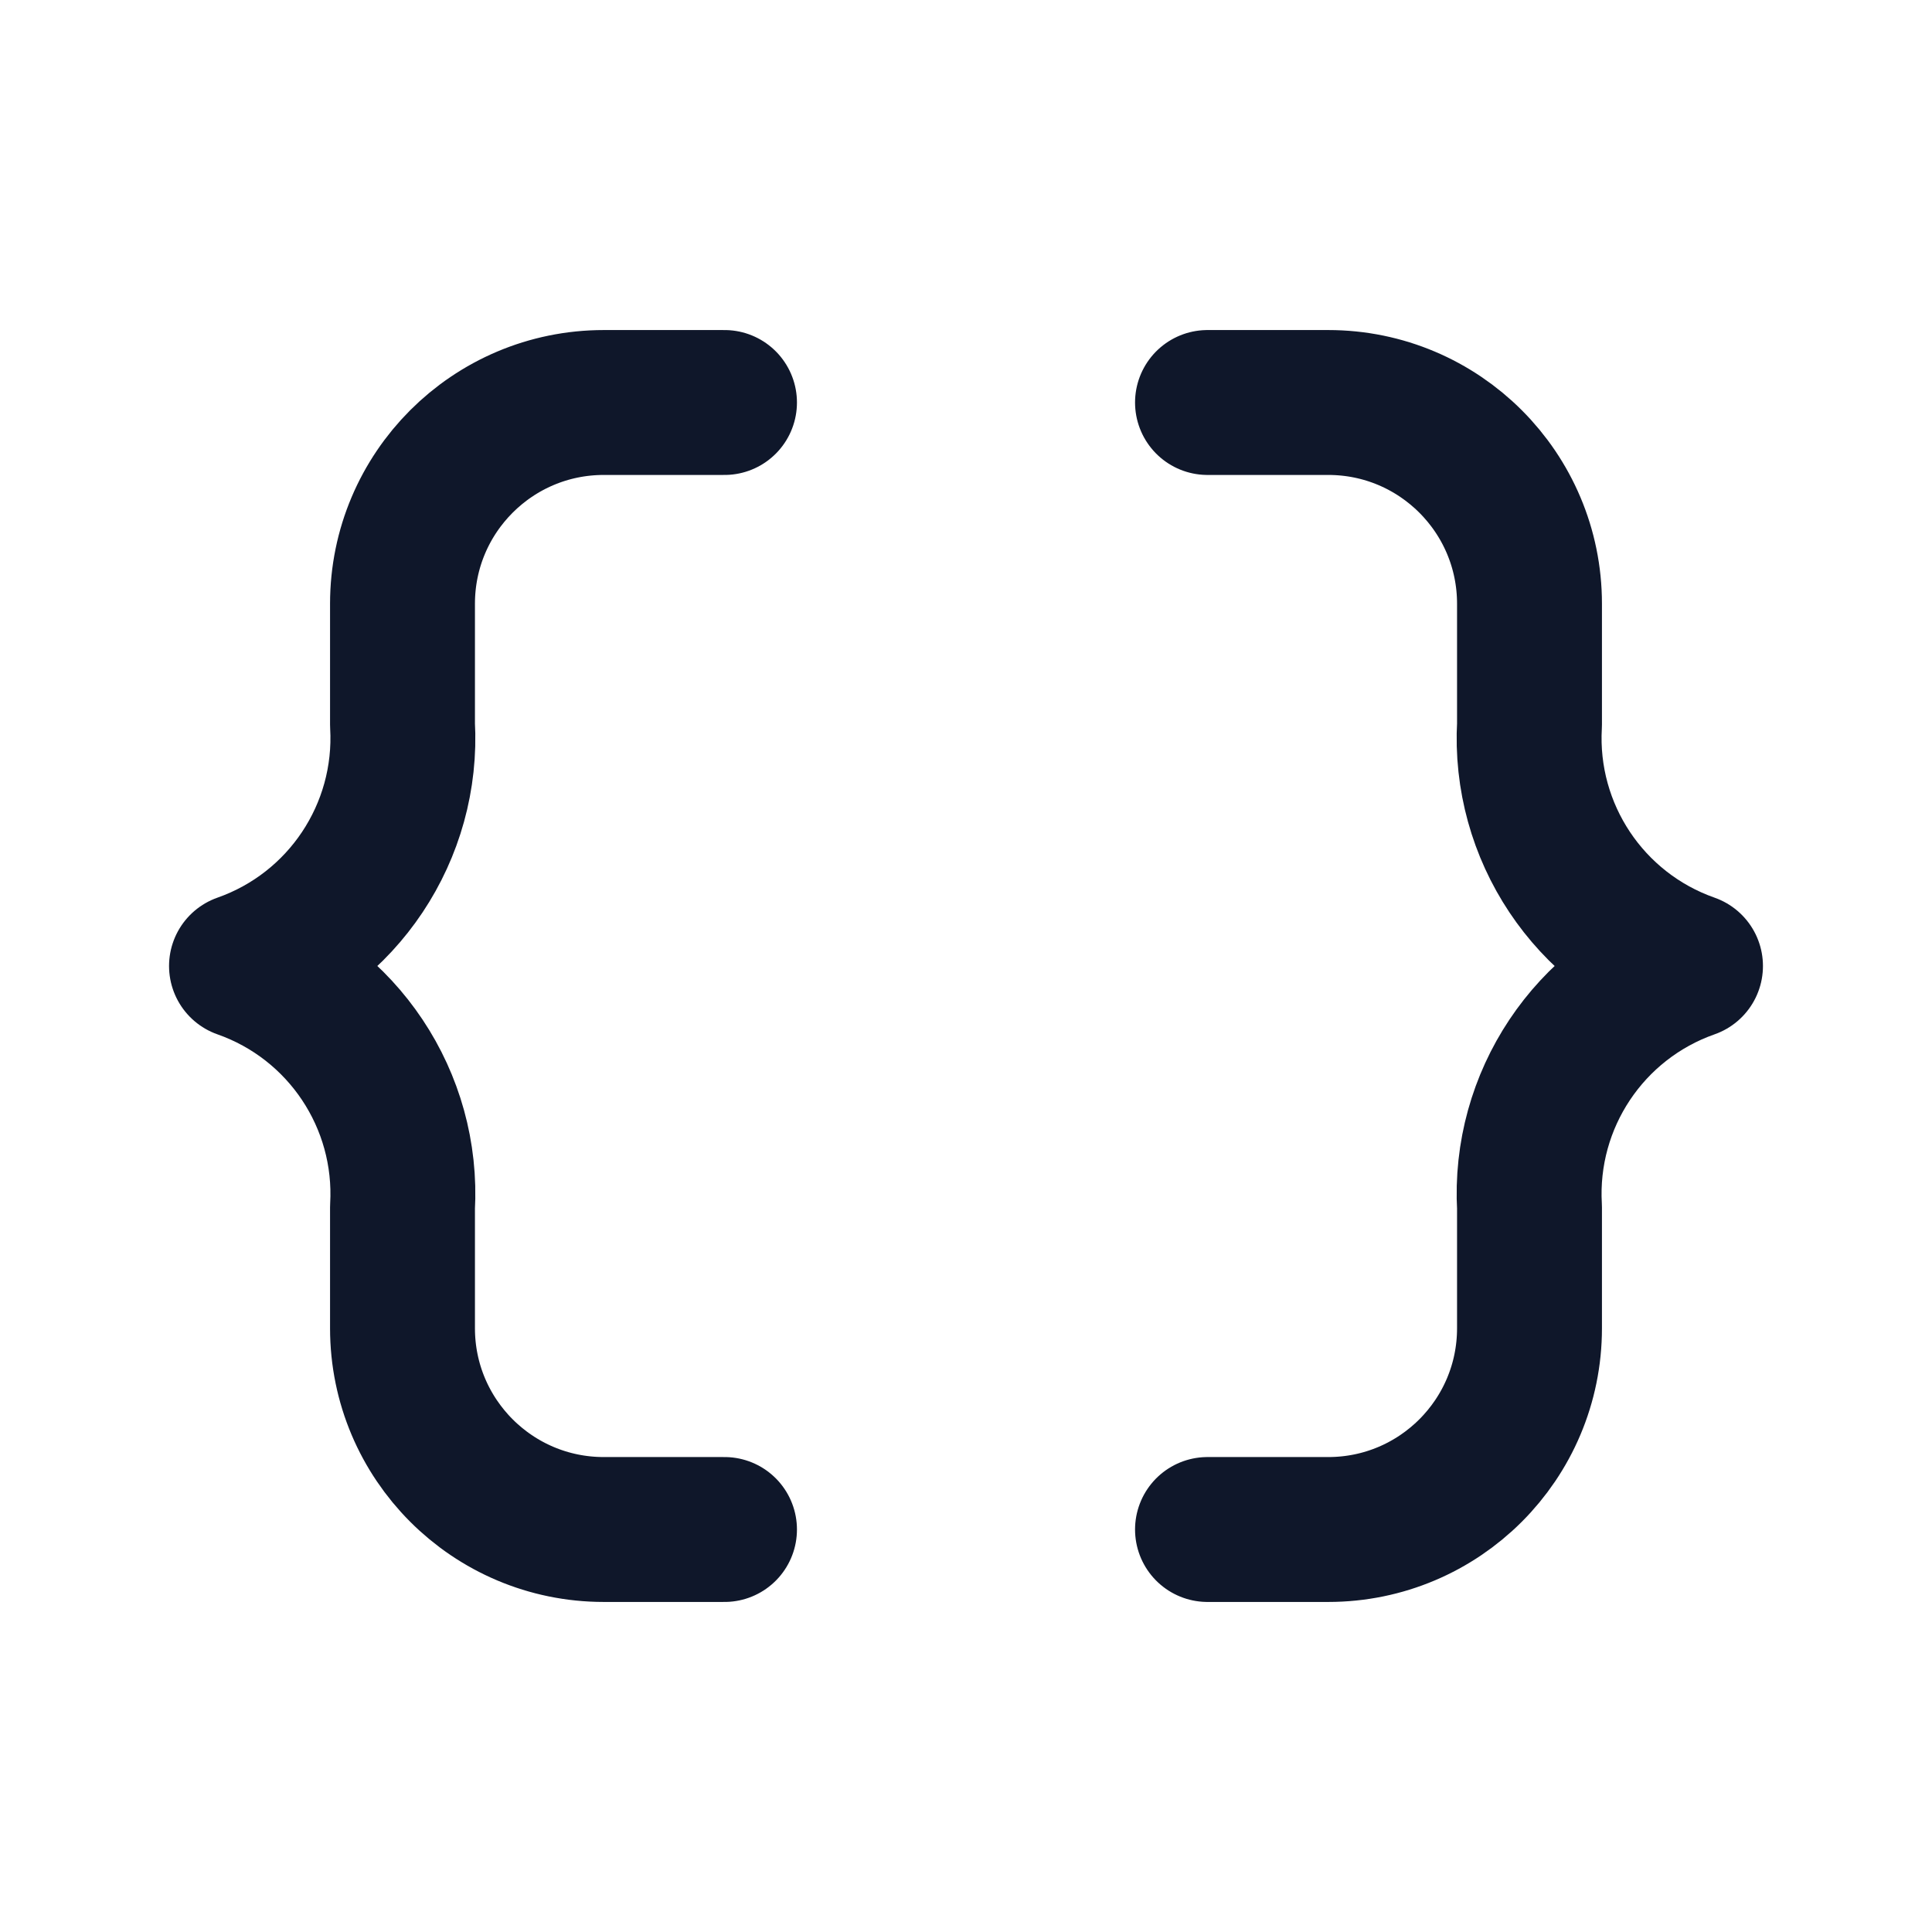
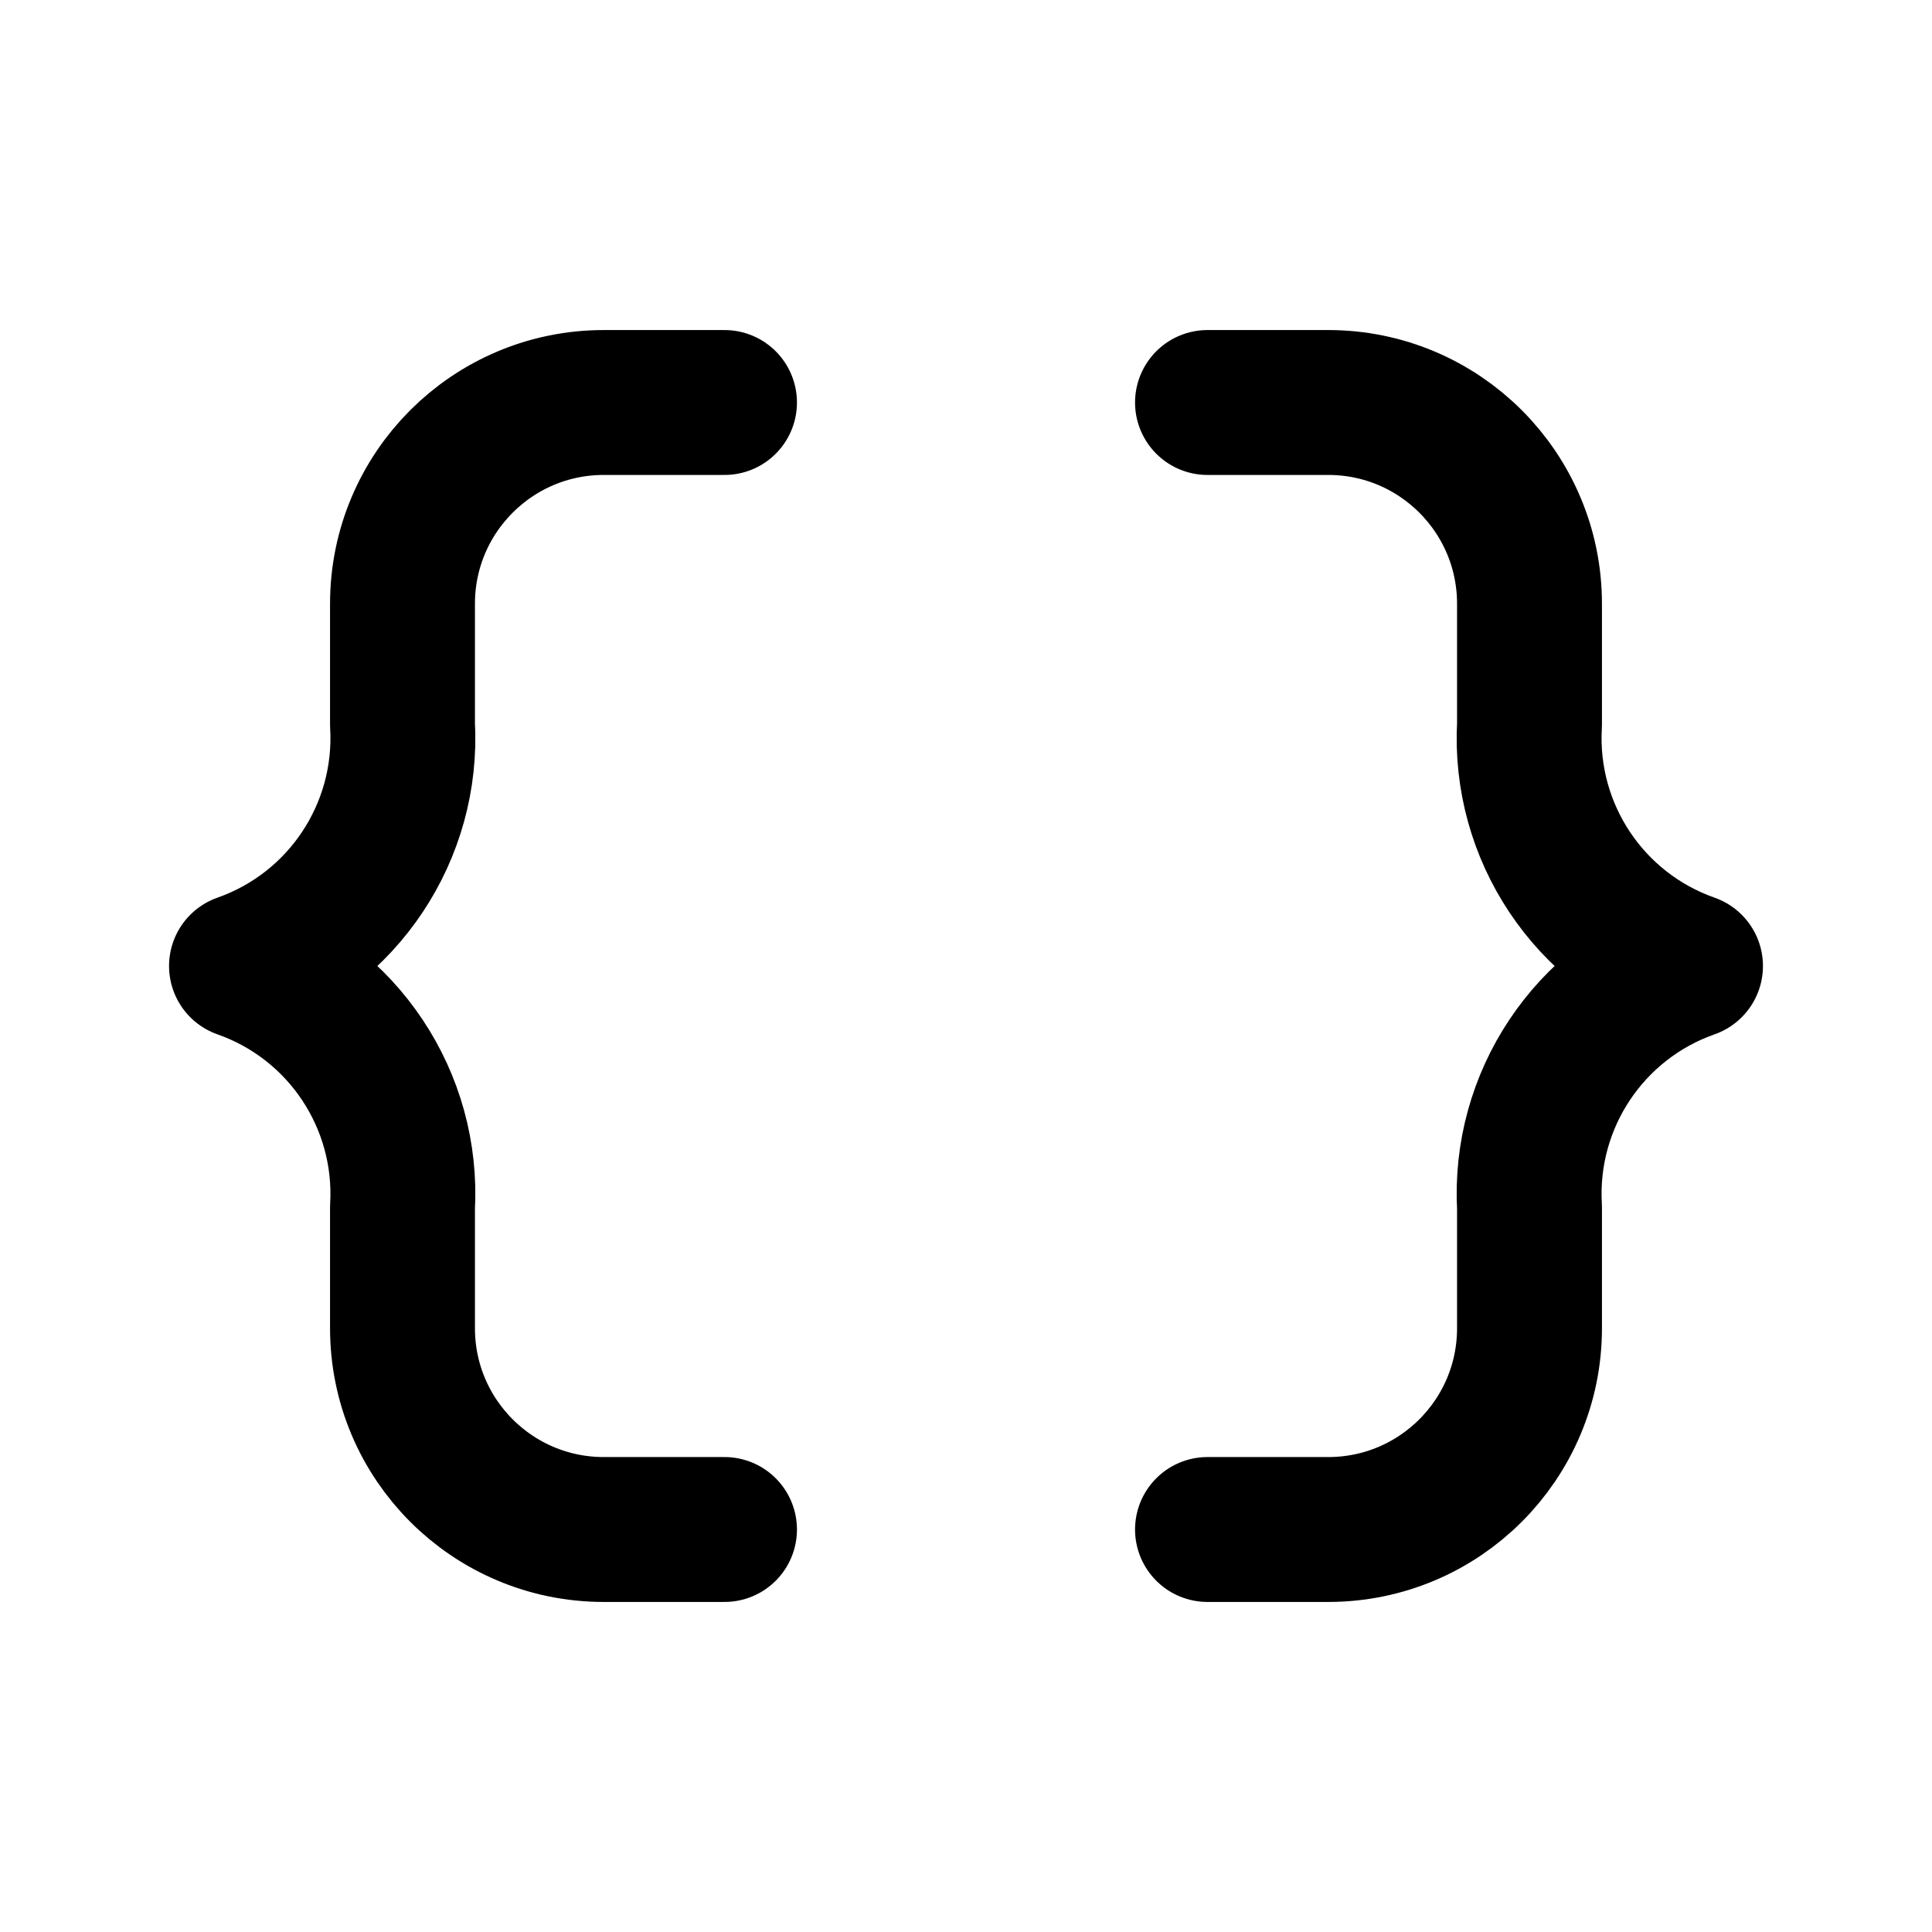
- <svg xmlns="http://www.w3.org/2000/svg" viewBox="0 0 24 24" fill="none" stroke="#0f172a" stroke-width="1.8" stroke-linecap="round" stroke-linejoin="round">
+ <svg xmlns="http://www.w3.org/2000/svg" viewBox="0 0 24 24" fill="none" stroke="currentColor" stroke-width="1.8" stroke-linecap="round" stroke-linejoin="round">
  <path d="M9 5H7.5A2.5 2.5 0 0 0 5 7.5V9a3 3 0 0 1-2 3 3 3 0 0 1 2 3v1.5A2.5 2.5 0 0 0 7.5 19H9" />
  <path d="M15 5h1.5A2.5 2.5 0 0 1 19 7.5V9a3 3 0 0 0 2 3 3 3 0 0 0-2 3v1.5a2.5 2.5 0 0 1-2.5 2.5H15" />
</svg>
